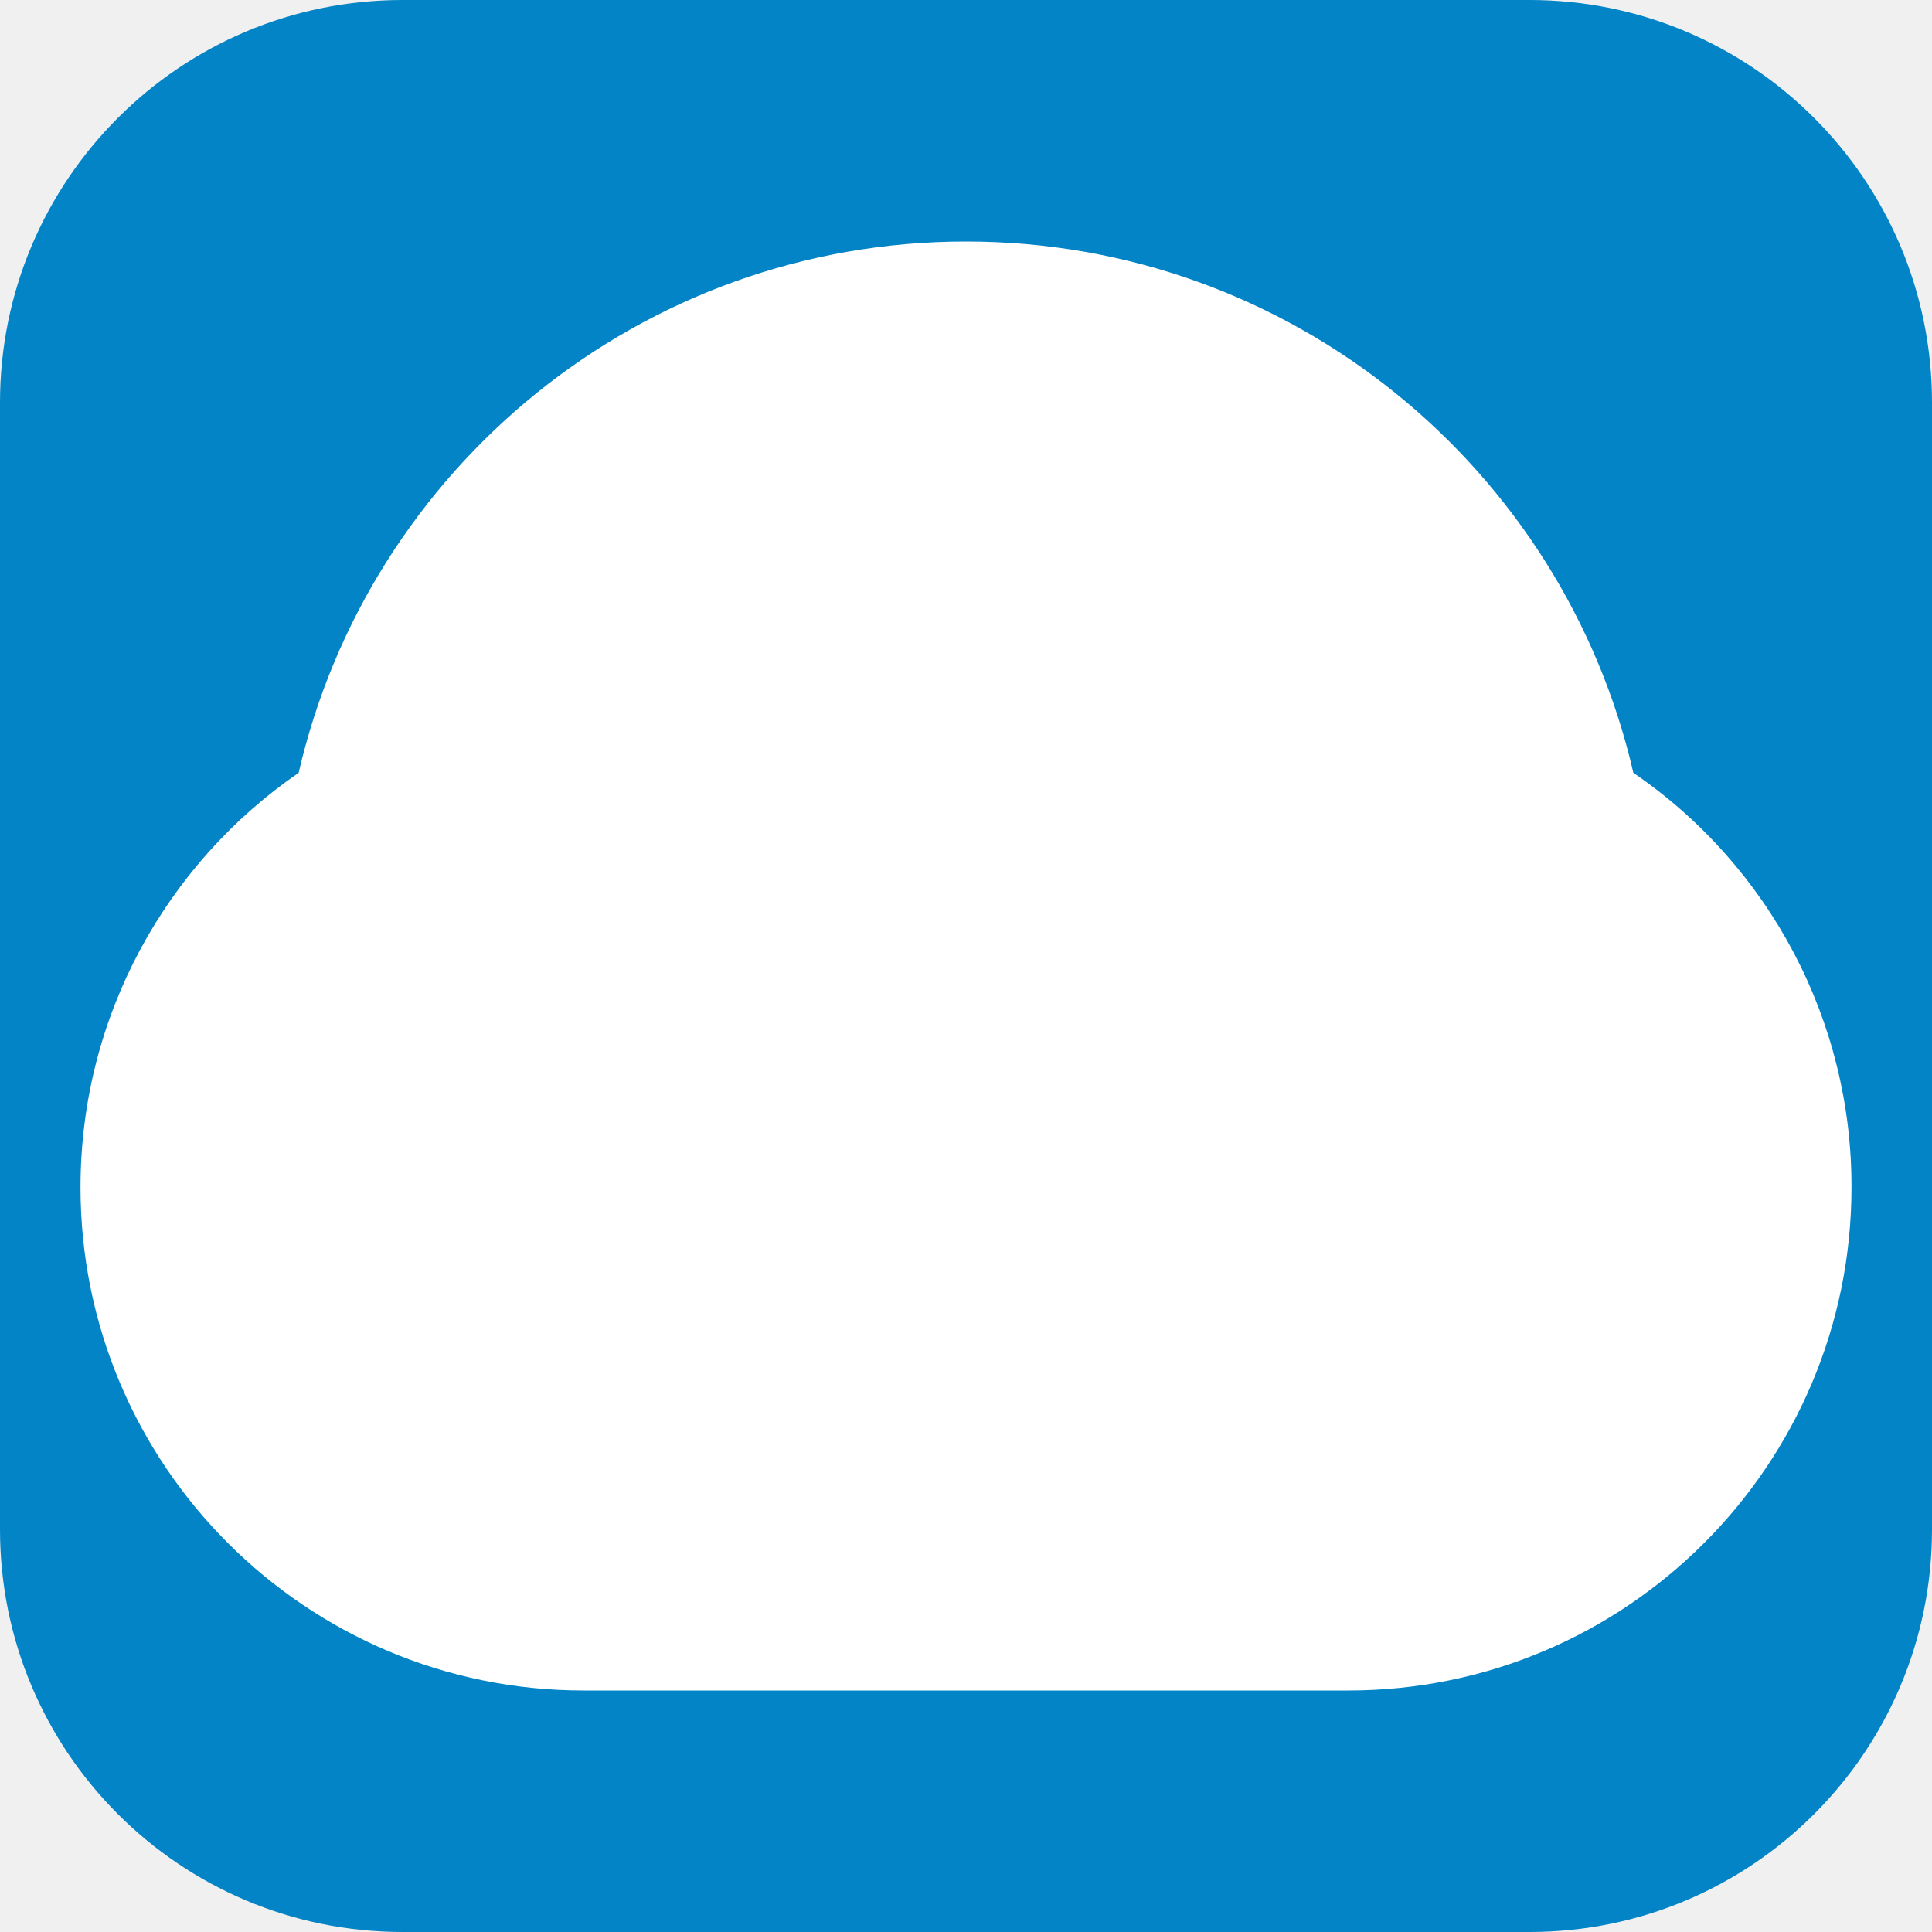
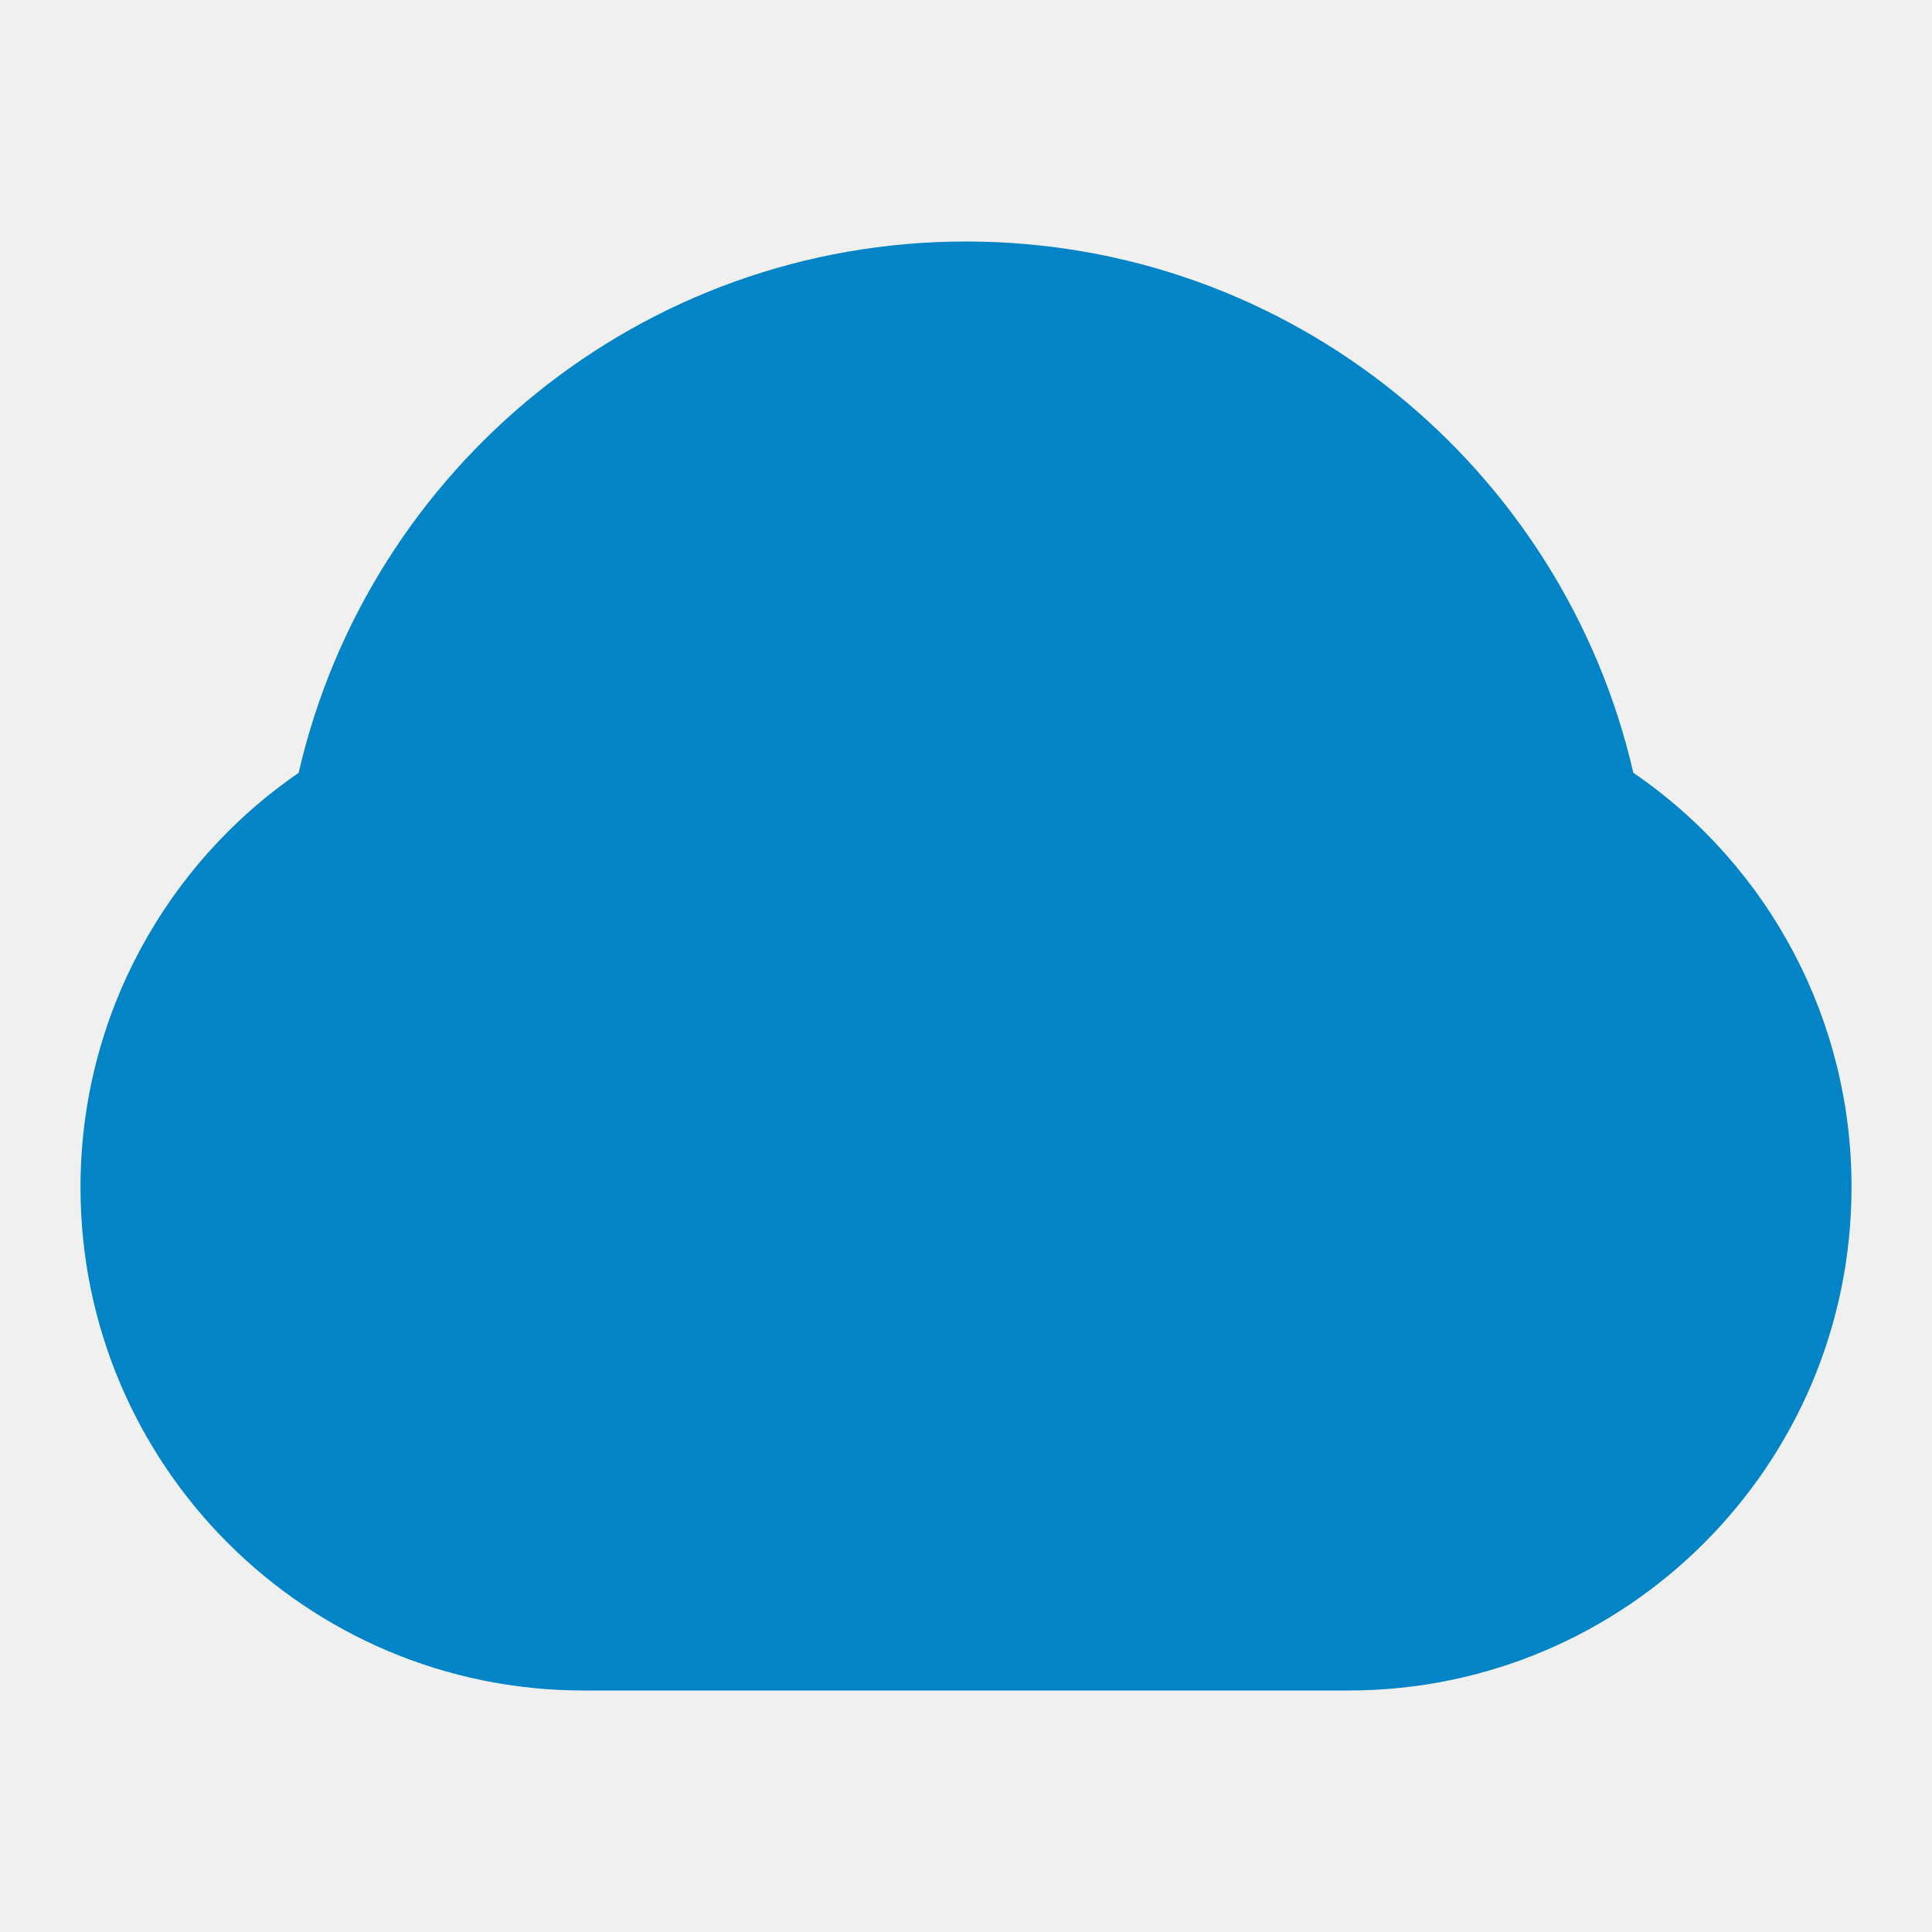
<svg xmlns="http://www.w3.org/2000/svg" viewBox="0 0 24 24">
-   <rect width="24" height="24" rx="5" fill="#0284C7" />
-   <path fill="white" d="M23 14.75C23 18.2 20.2 21 16.75 21h-9.5C3.8 21 1 18.2 1 14.75c0-2.14 1.08-4.03 2.71-5.15C4.58 5.82 7.96 3 12 3s7.42 2.82 8.29 6.6A6.22 6.22 0 0 1 23 14.75" />
+   <path fill="#0284C7" d="M23 14.75C23 18.2 20.2 21 16.75 21h-9.5C3.8 21 1 18.2 1 14.75c0-2.14 1.08-4.03 2.71-5.15C4.58 5.82 7.96 3 12 3s7.42 2.82 8.29 6.6A6.22 6.22 0 0 1 23 14.75" />
</svg>
